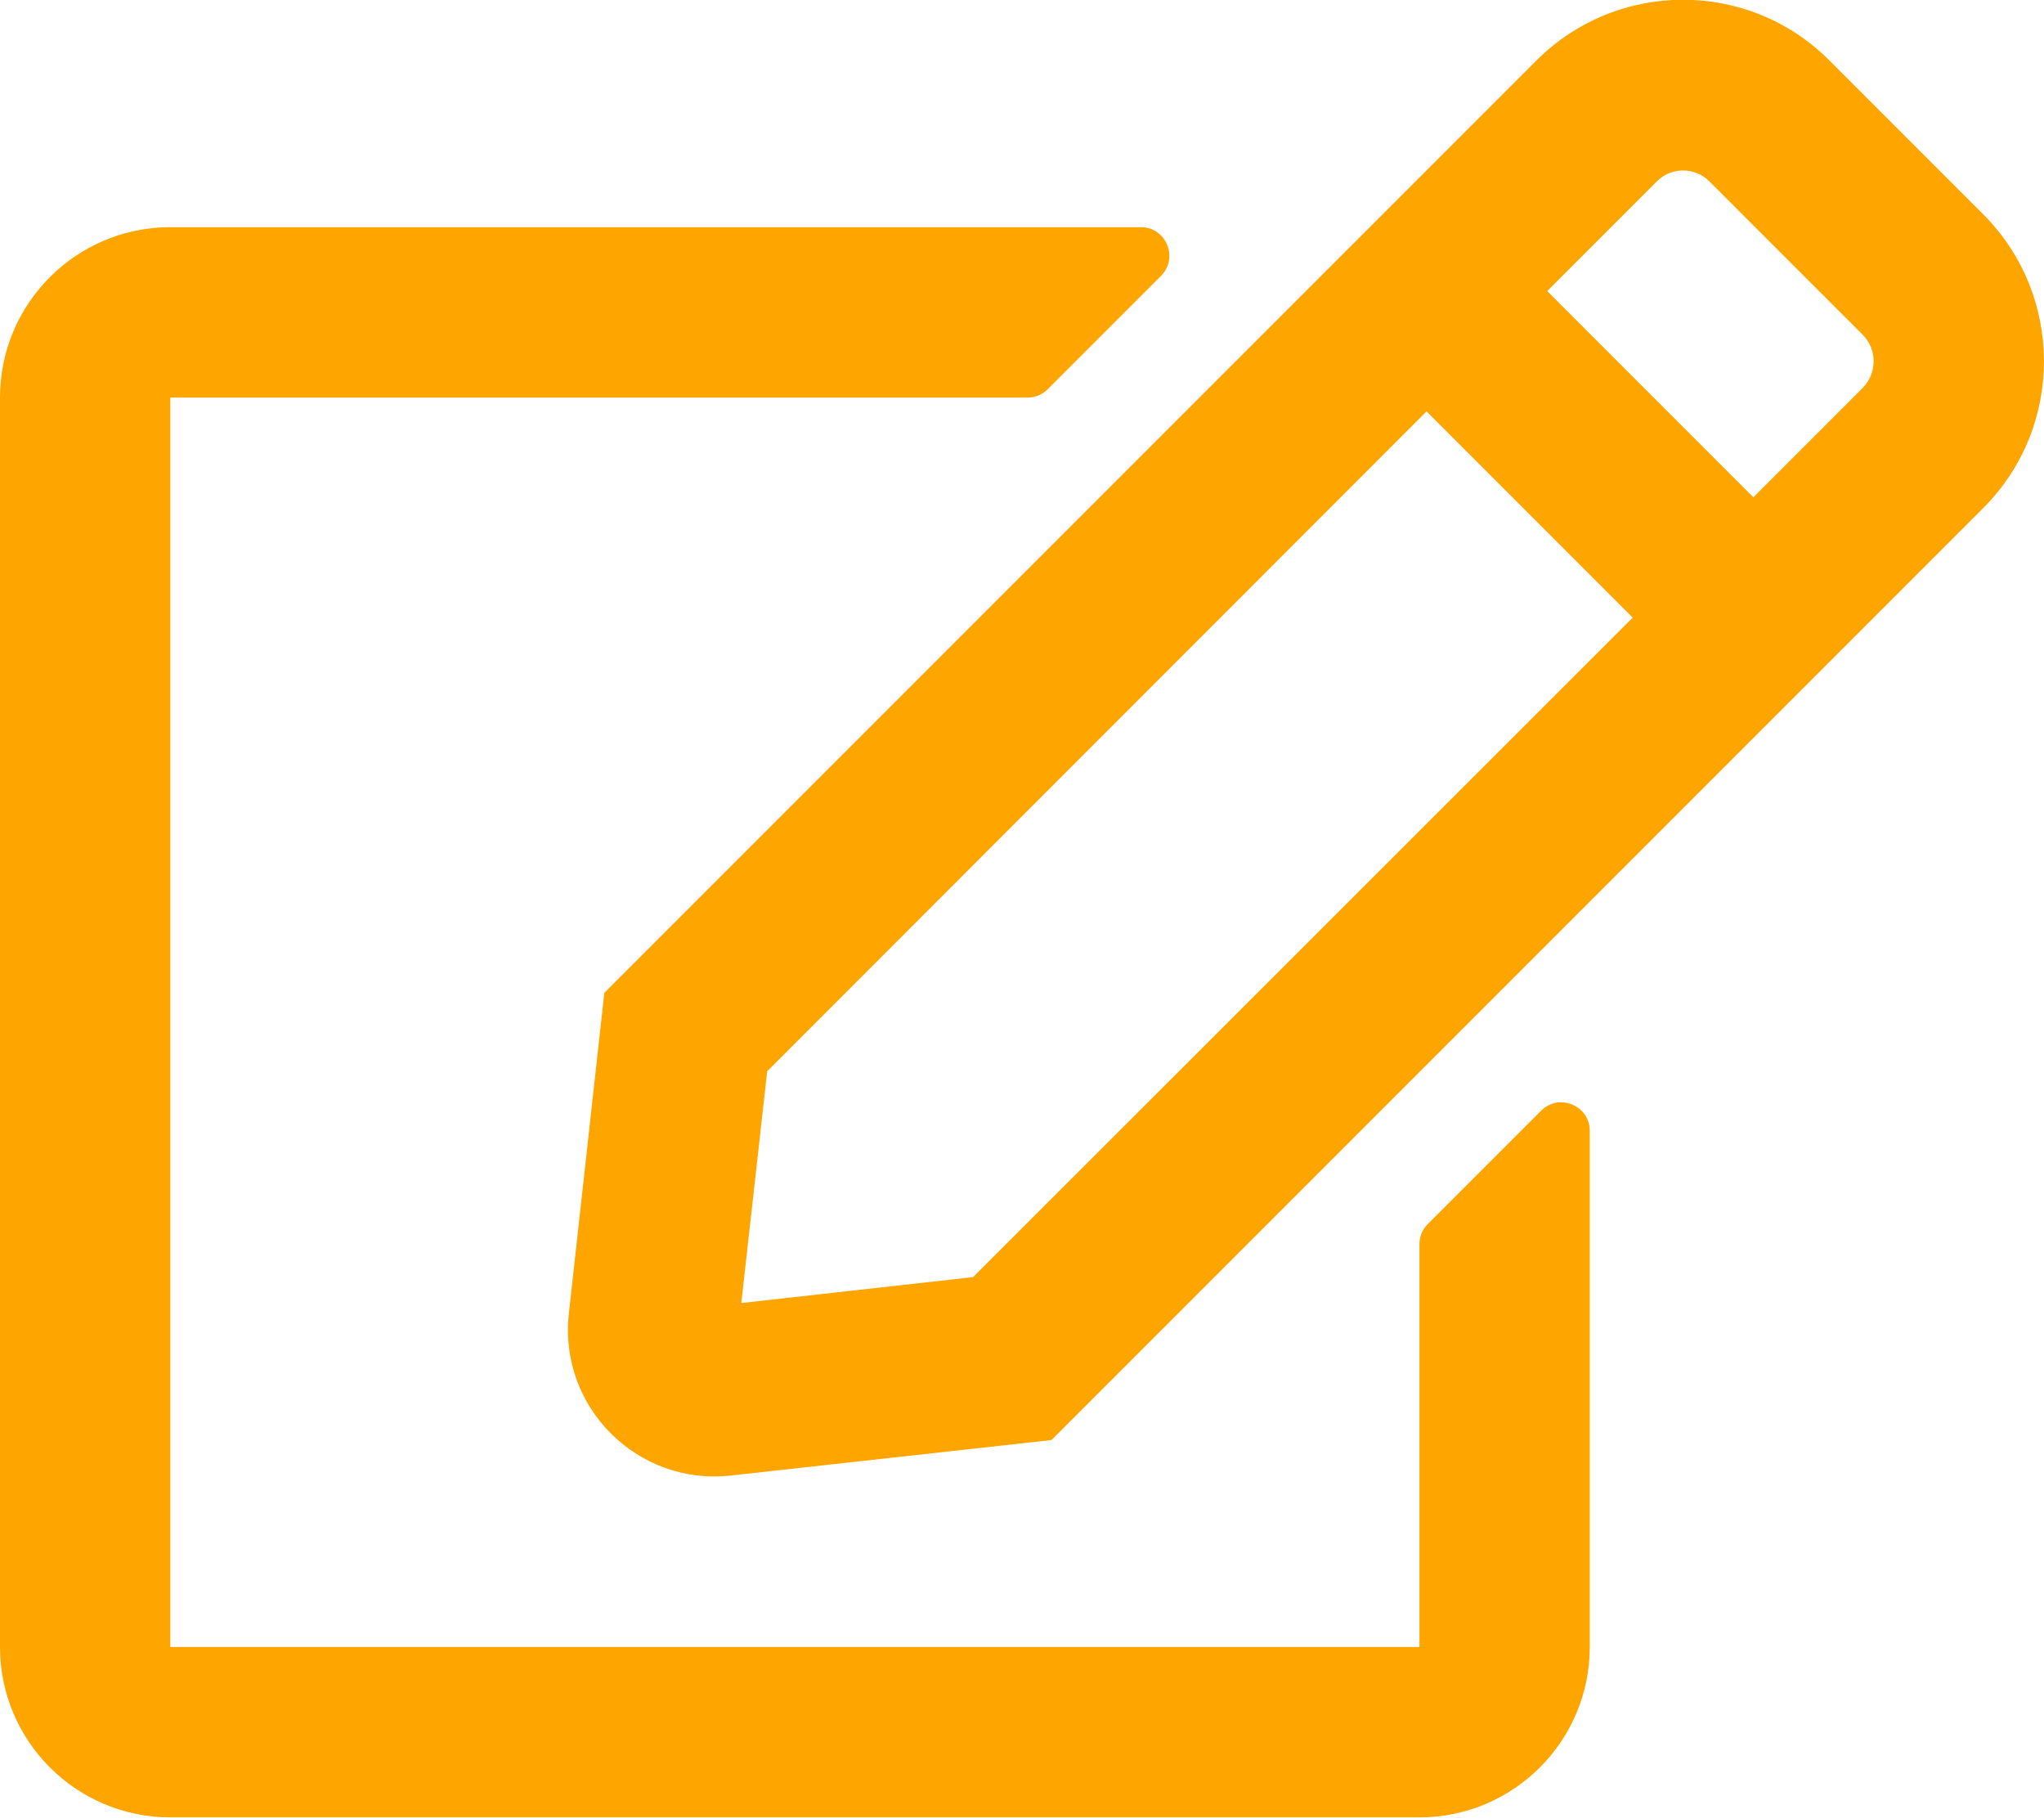
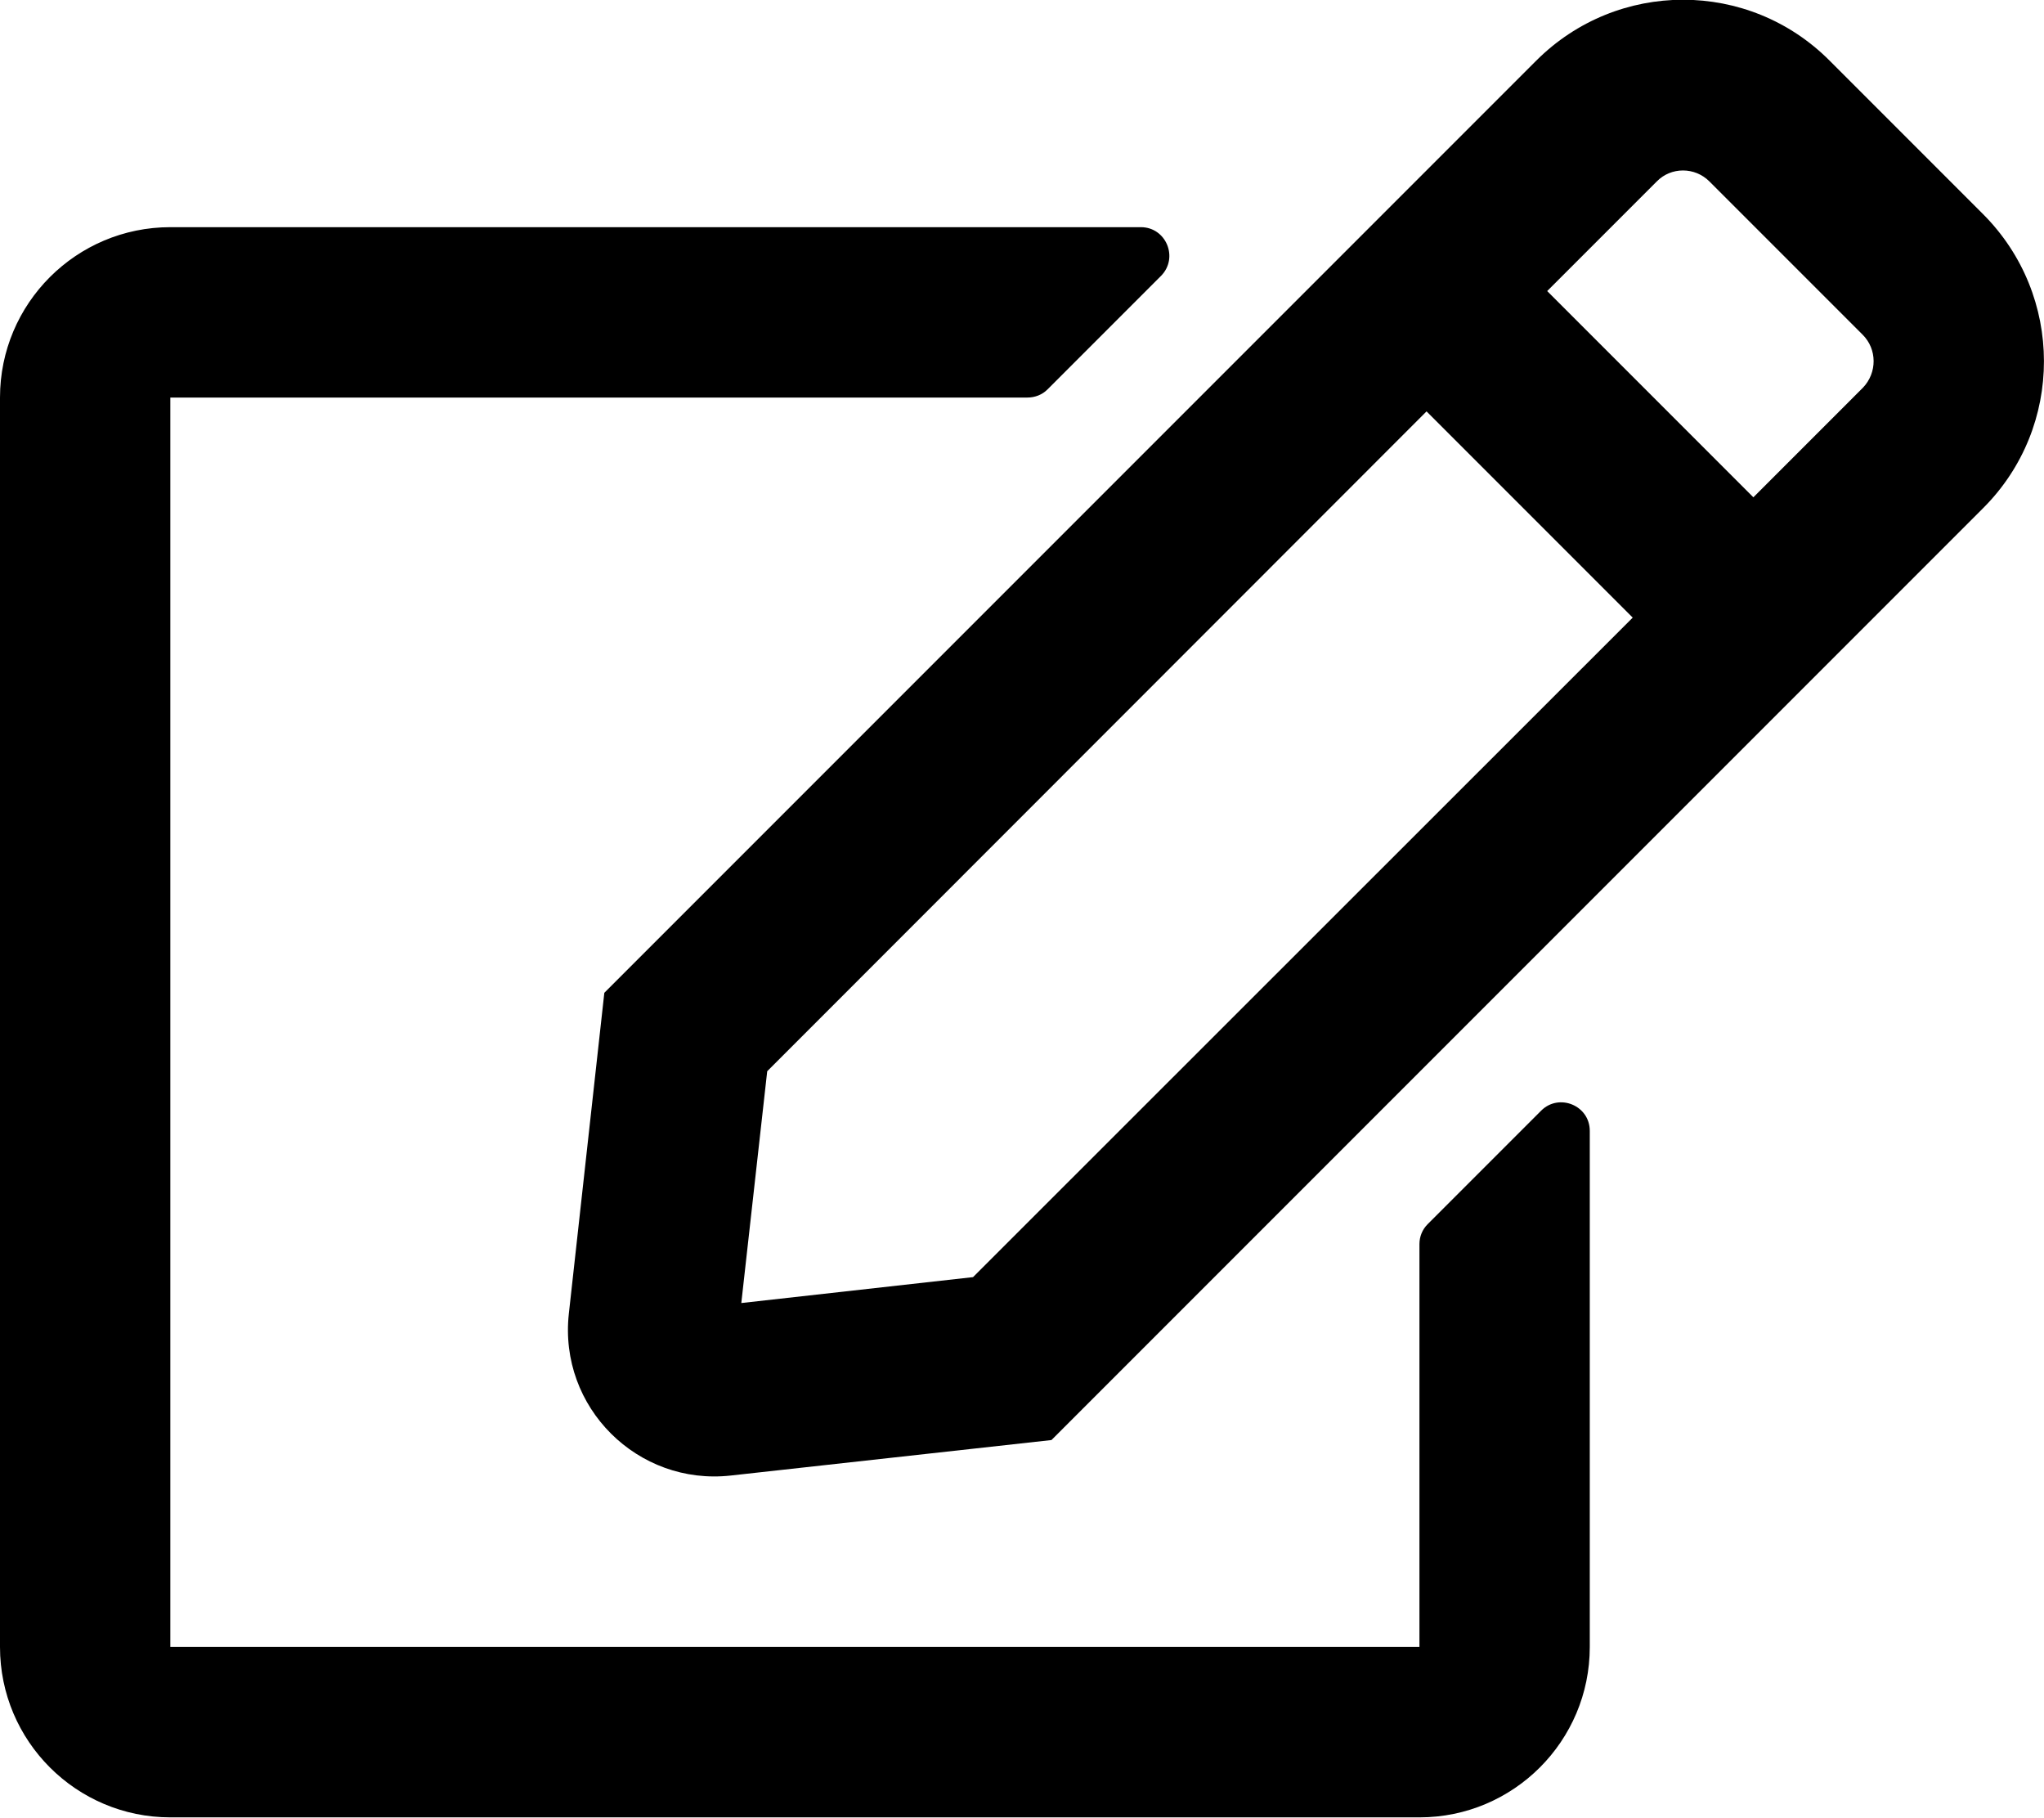
<svg xmlns="http://www.w3.org/2000/svg" aria-hidden="true" focusable="false" data-prefix="far" data-icon="edit" class="svg-inline--fa fa-edit fa-w-18" role="img" viewBox="0 0 576 512">
-   <path fill="orange" d="M402.3 344.9l32-32c5-5 13.7-1.5 13.7 5.7V464c0 26.5-21.5 48-48 48H48c-26.5 0-48-21.5-48-48V112c0-26.5 21.5-48 48-48h273.5c7.1 0 10.7 8.6 5.7 13.7l-32 32c-1.5 1.5-3.5 2.3-5.7 2.3H48v352h352V350.5c0-2.1.8-4.1 2.3-5.6zm156.6-201.8L296.3 405.7l-90.4 10c-26.2 2.9-48.5-19.2-45.6-45.6l10-90.4L432.9 17.1c22.9-22.9 59.9-22.9 82.7 0l43.2 43.2c22.9 22.9 22.9 60 .1 82.8zM460.1 174L402 115.9 216.2 301.8l-7.3 65.3 65.3-7.3L460.1 174zm64.8-79.7l-43.2-43.2c-4.1-4.1-10.8-4.1-14.8 0L436 82l58.1 58.1 30.9-30.9c4-4.2 4-10.8-.1-14.9z" />
+   <path fill="black" d="M402.3 344.9l32-32c5-5 13.7-1.5 13.7 5.7V464c0 26.5-21.5 48-48 48H48c-26.5 0-48-21.5-48-48V112c0-26.5 21.5-48 48-48h273.5c7.1 0 10.7 8.6 5.7 13.7l-32 32c-1.5 1.5-3.5 2.3-5.7 2.3H48v352h352V350.5c0-2.1.8-4.1 2.3-5.6zm156.6-201.8L296.3 405.7l-90.4 10c-26.2 2.9-48.5-19.2-45.6-45.6l10-90.4L432.9 17.1c22.9-22.9 59.9-22.9 82.7 0l43.2 43.2c22.9 22.9 22.9 60 .1 82.8zM460.1 174L402 115.9 216.2 301.8l-7.3 65.3 65.3-7.3L460.1 174zm64.8-79.7l-43.2-43.2c-4.1-4.1-10.8-4.1-14.8 0L436 82l58.1 58.1 30.9-30.9c4-4.2 4-10.8-.1-14.9z" />
</svg>
